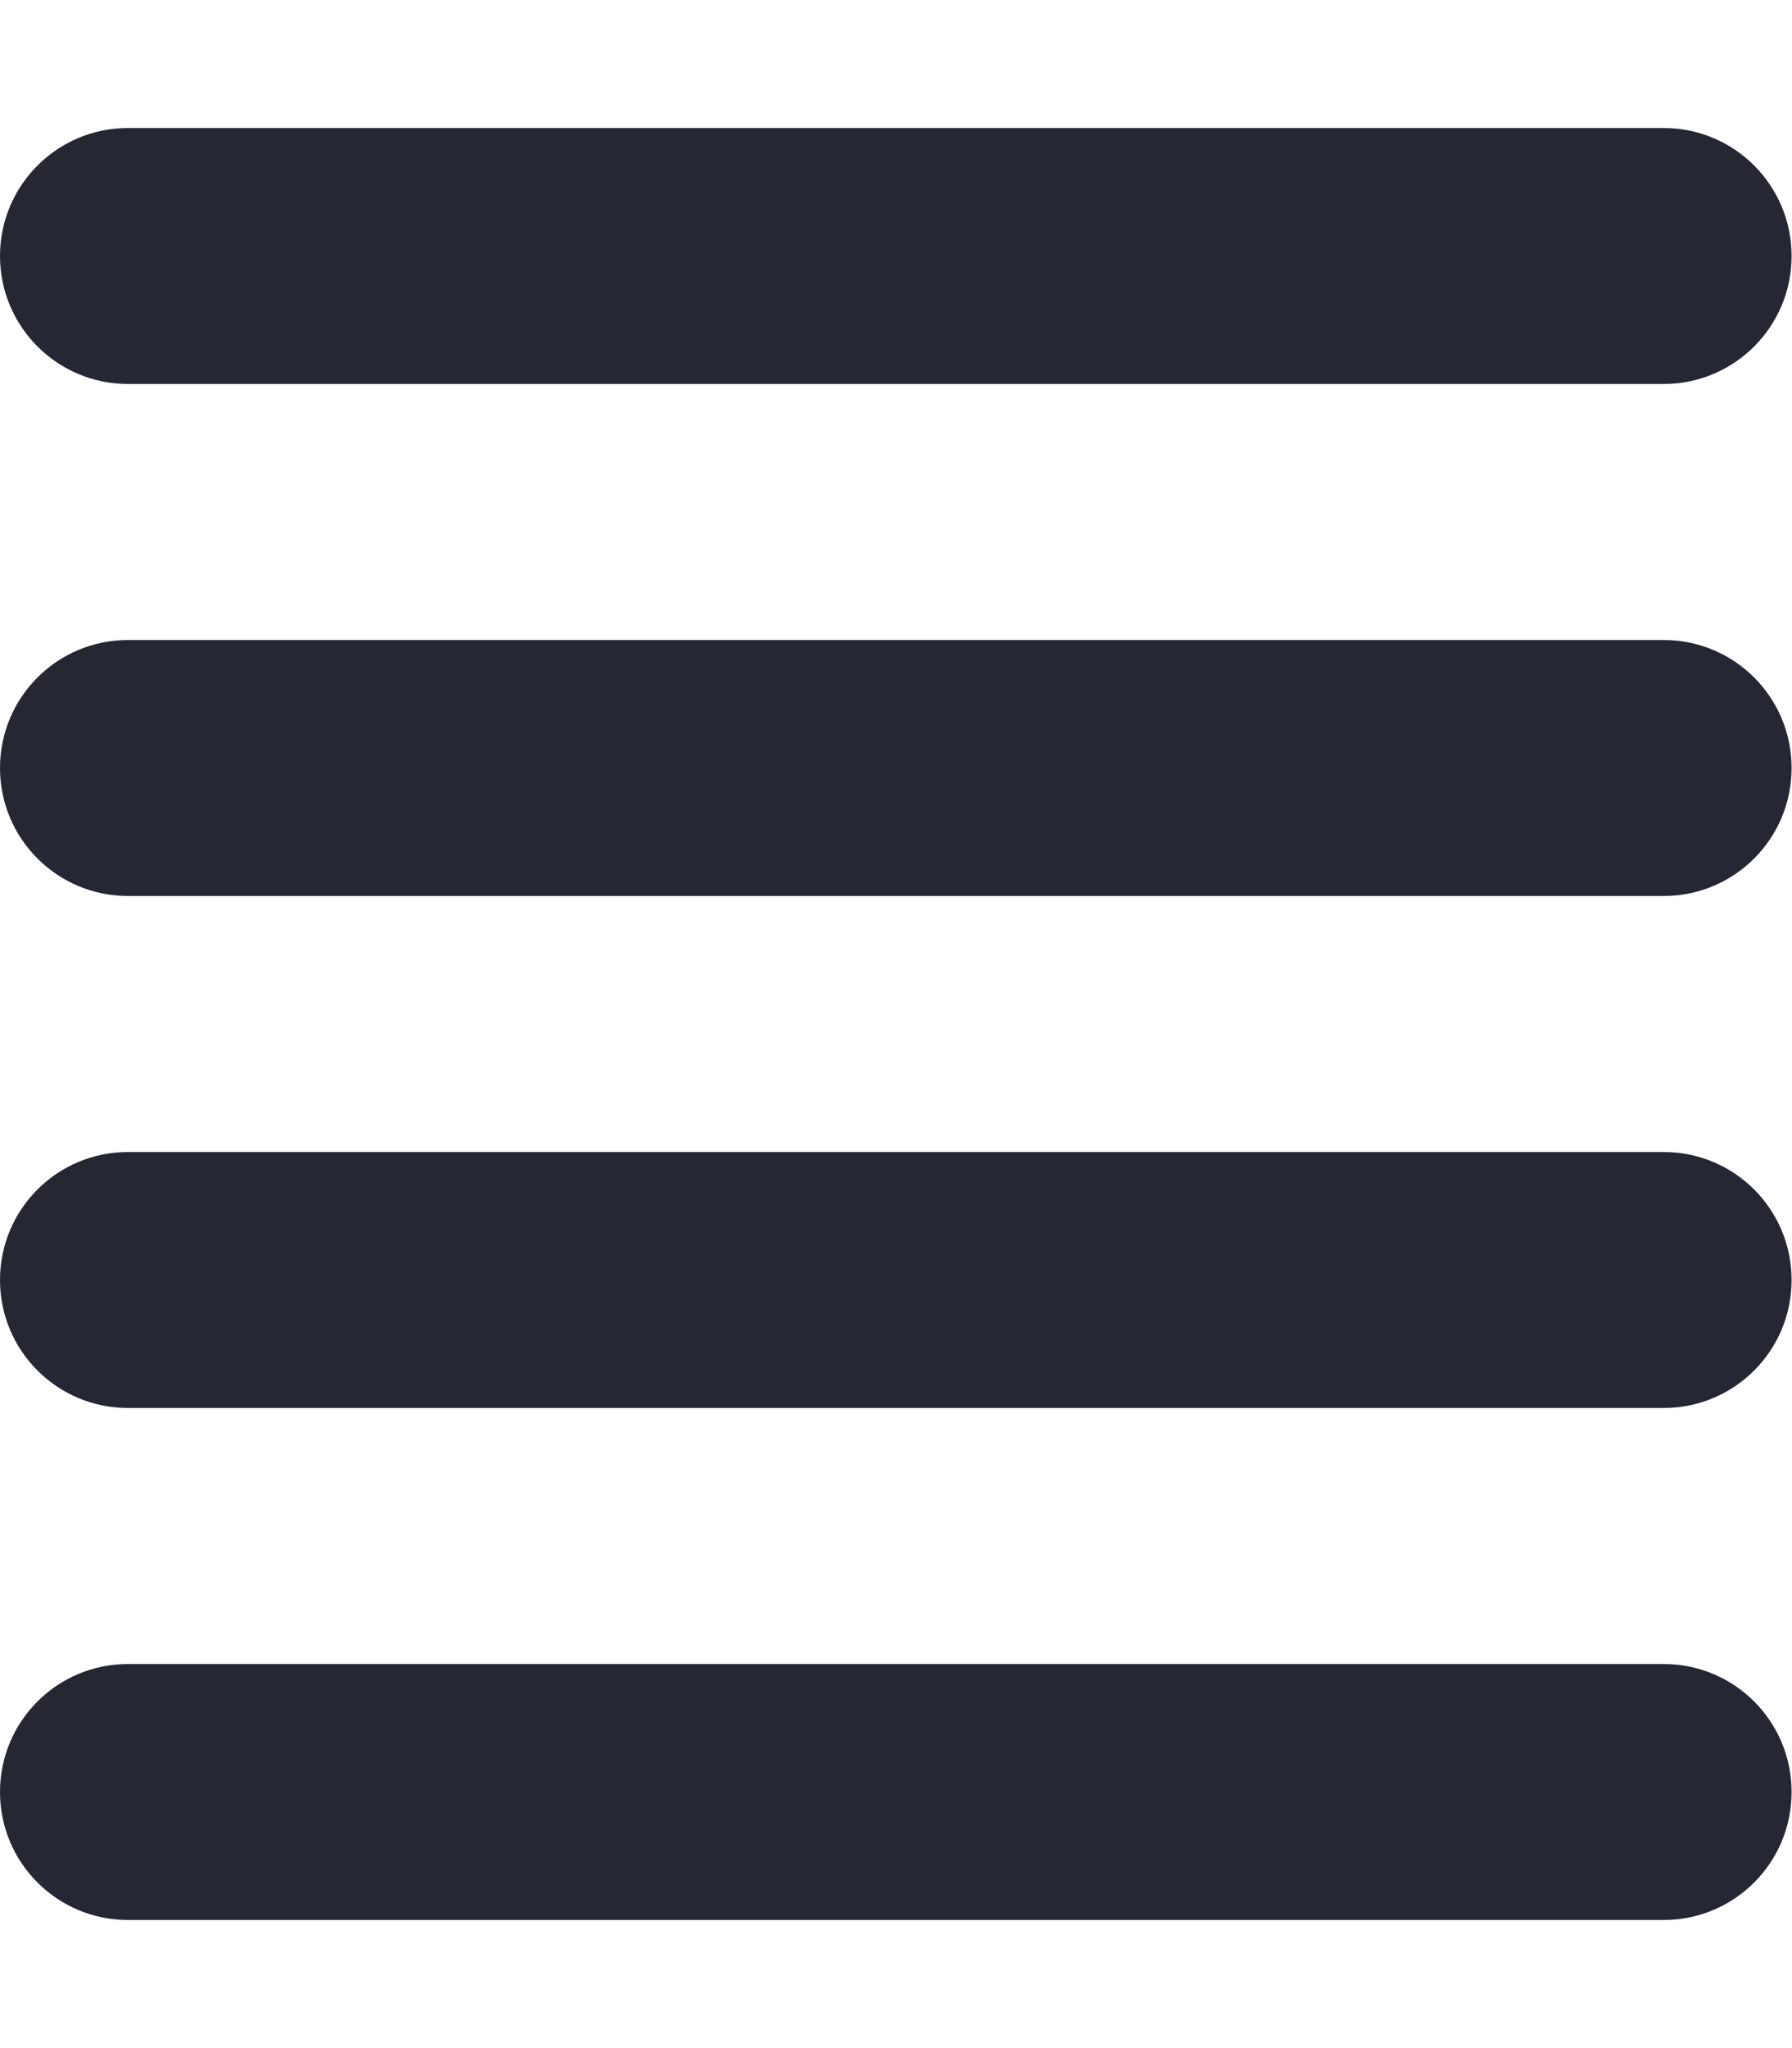
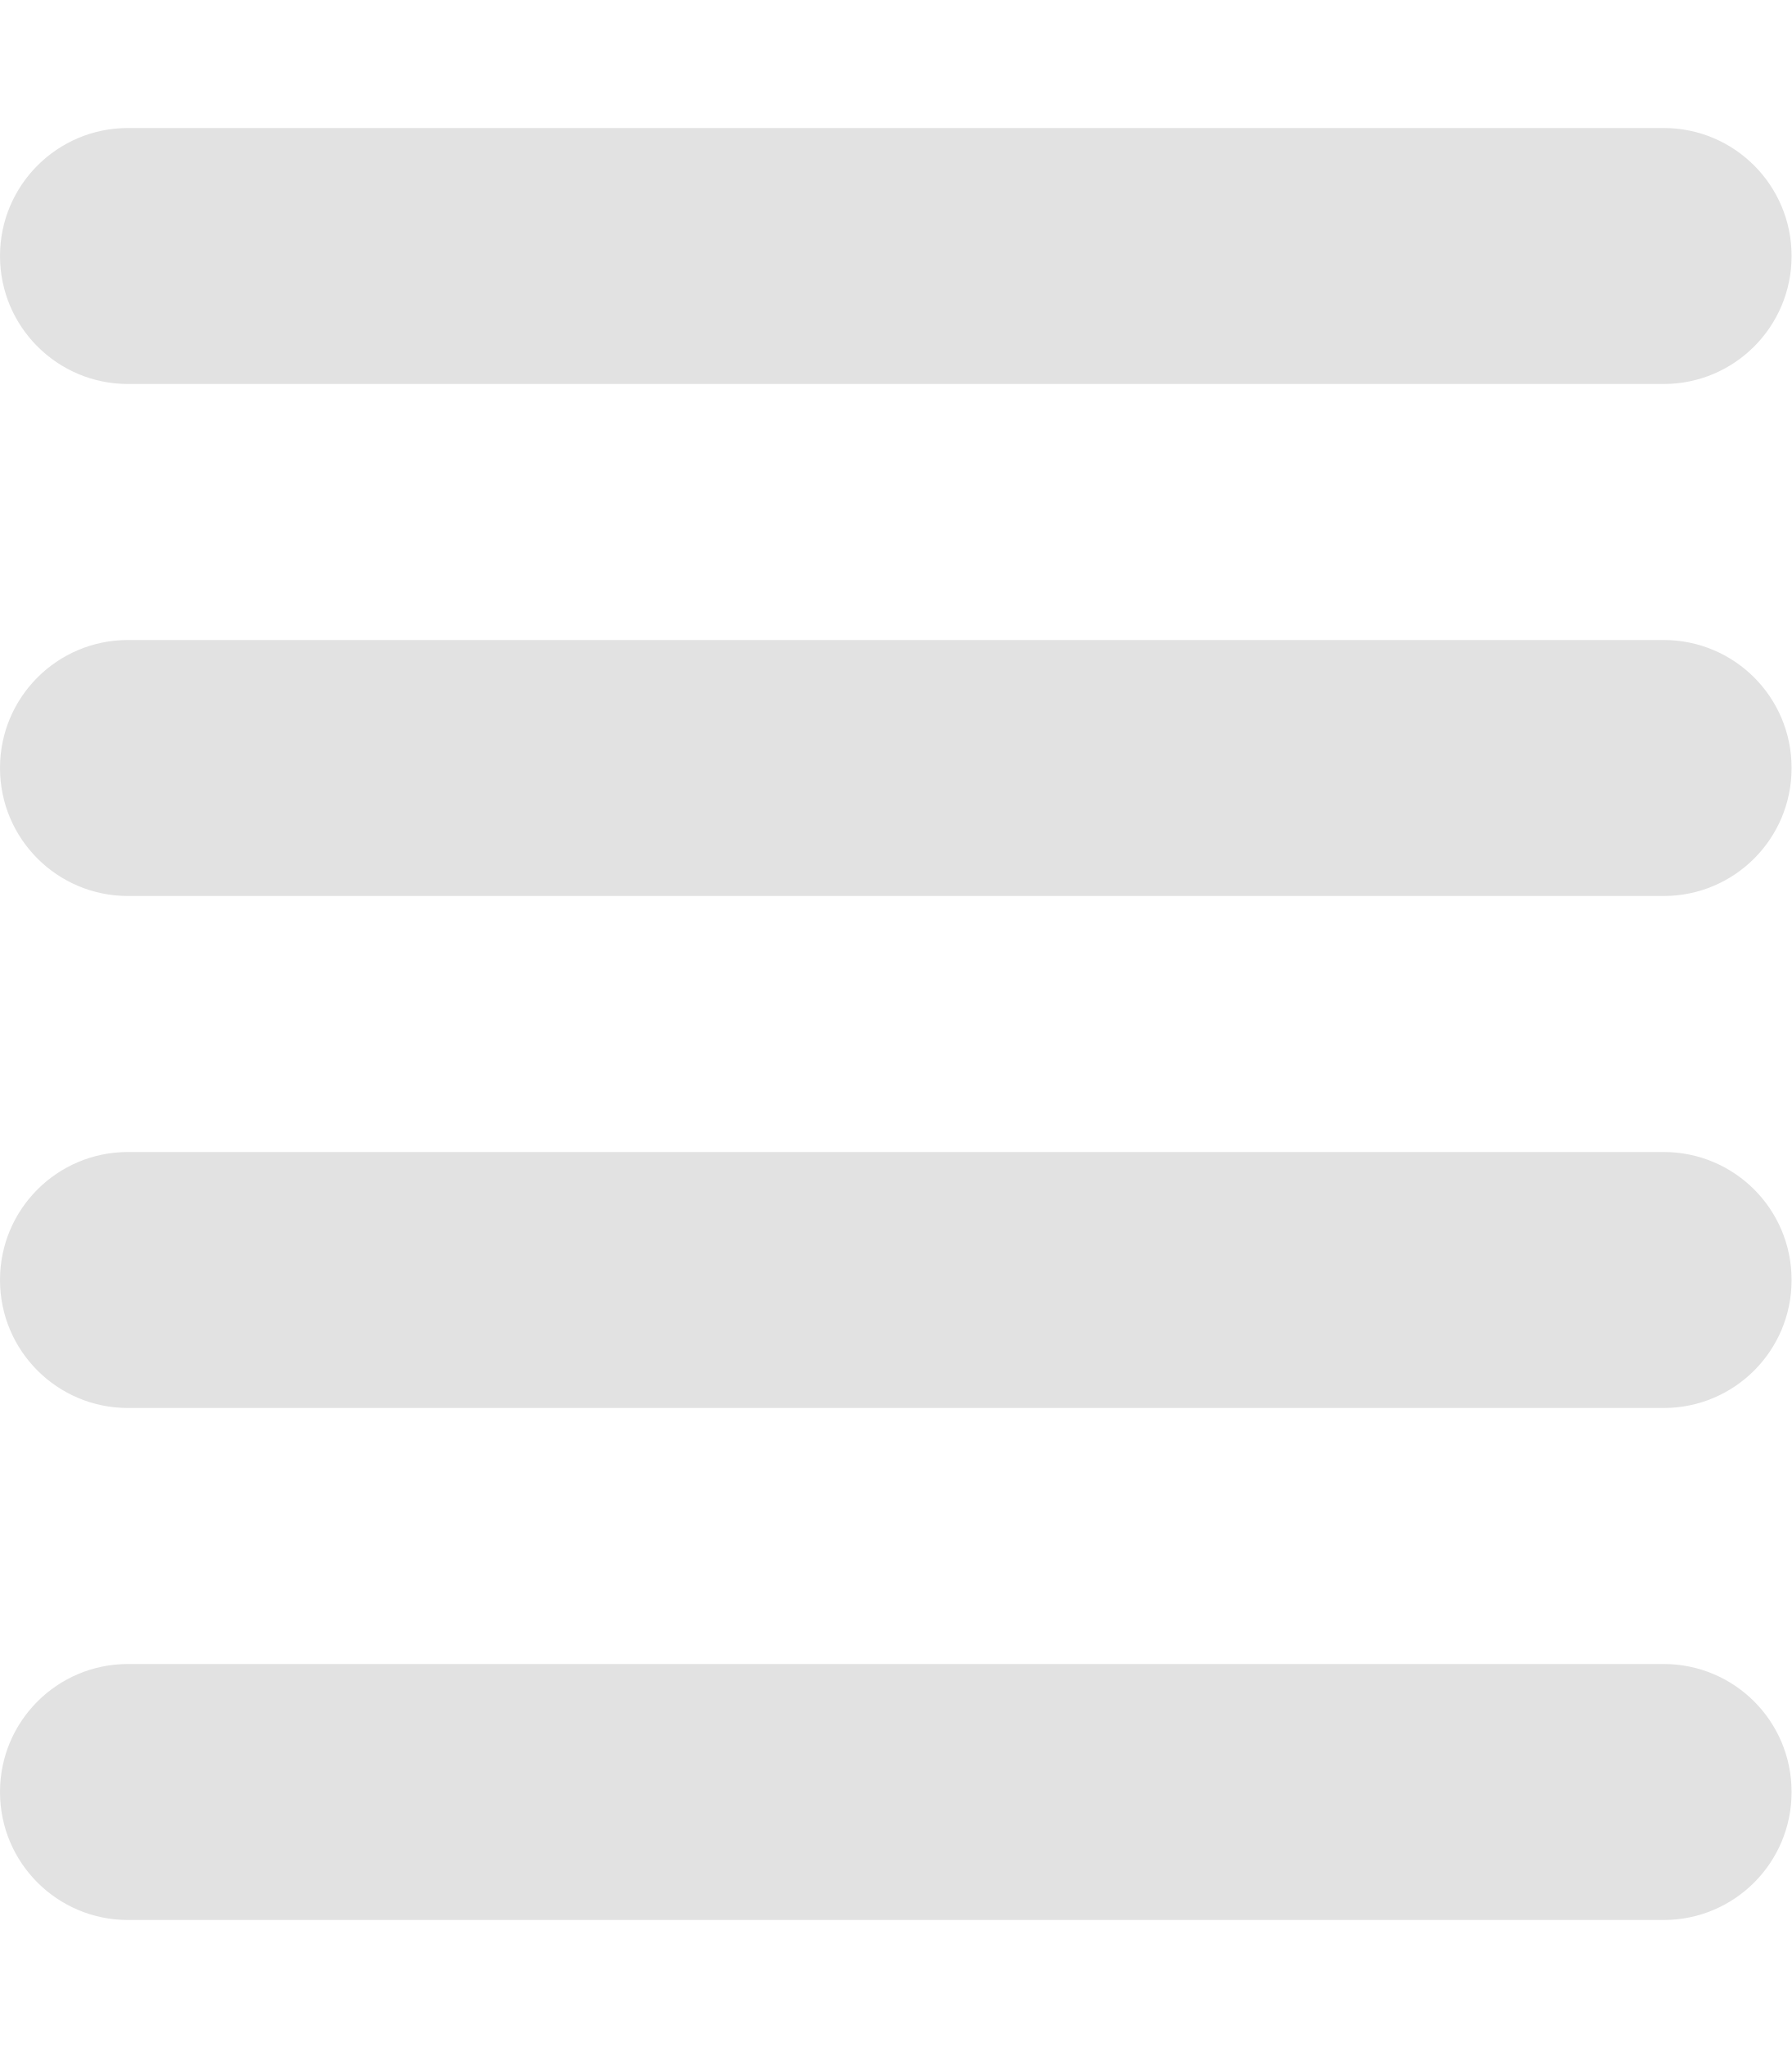
<svg xmlns="http://www.w3.org/2000/svg" viewBox="0 0 448 512">
-   <path fill="#252733" d="M416 96H32C14.33 96 0 81.67 0 64C0 46.33 14.33 32 32 32H416C433.7 32 448 46.33 448 64C448 81.67 433.7 96 416 96zM416 352H32C14.33 352 0 337.7 0 320C0 302.3 14.33 288 32 288H416C433.7 288 448 302.3 448 320C448 337.7 433.7 352 416 352zM0 192C0 174.3 14.33 160 32 160H416C433.7 160 448 174.3 448 192C448 209.7 433.7 224 416 224H32C14.33 224 0 209.7 0 192zM416 480H32C14.33 480 0 465.7 0 448C0 430.3 14.33 416 32 416H416C433.7 416 448 430.3 448 448C448 465.7 433.7 480 416 480z" />
+   <path fill="#E2E2E2" d="M416 96H32C14.33 96 0 81.67 0 64C0 46.33 14.33 32 32 32H416C433.7 32 448 46.33 448 64C448 81.67 433.7 96 416 96zM416 352H32C14.33 352 0 337.7 0 320C0 302.3 14.33 288 32 288H416C433.7 288 448 302.3 448 320C448 337.7 433.7 352 416 352zM0 192C0 174.3 14.33 160 32 160H416C433.7 160 448 174.3 448 192C448 209.7 433.7 224 416 224H32C14.33 224 0 209.7 0 192zM416 480H32C14.33 480 0 465.7 0 448C0 430.3 14.33 416 32 416H416C433.7 416 448 430.3 448 448C448 465.7 433.7 480 416 480z" />
</svg>
